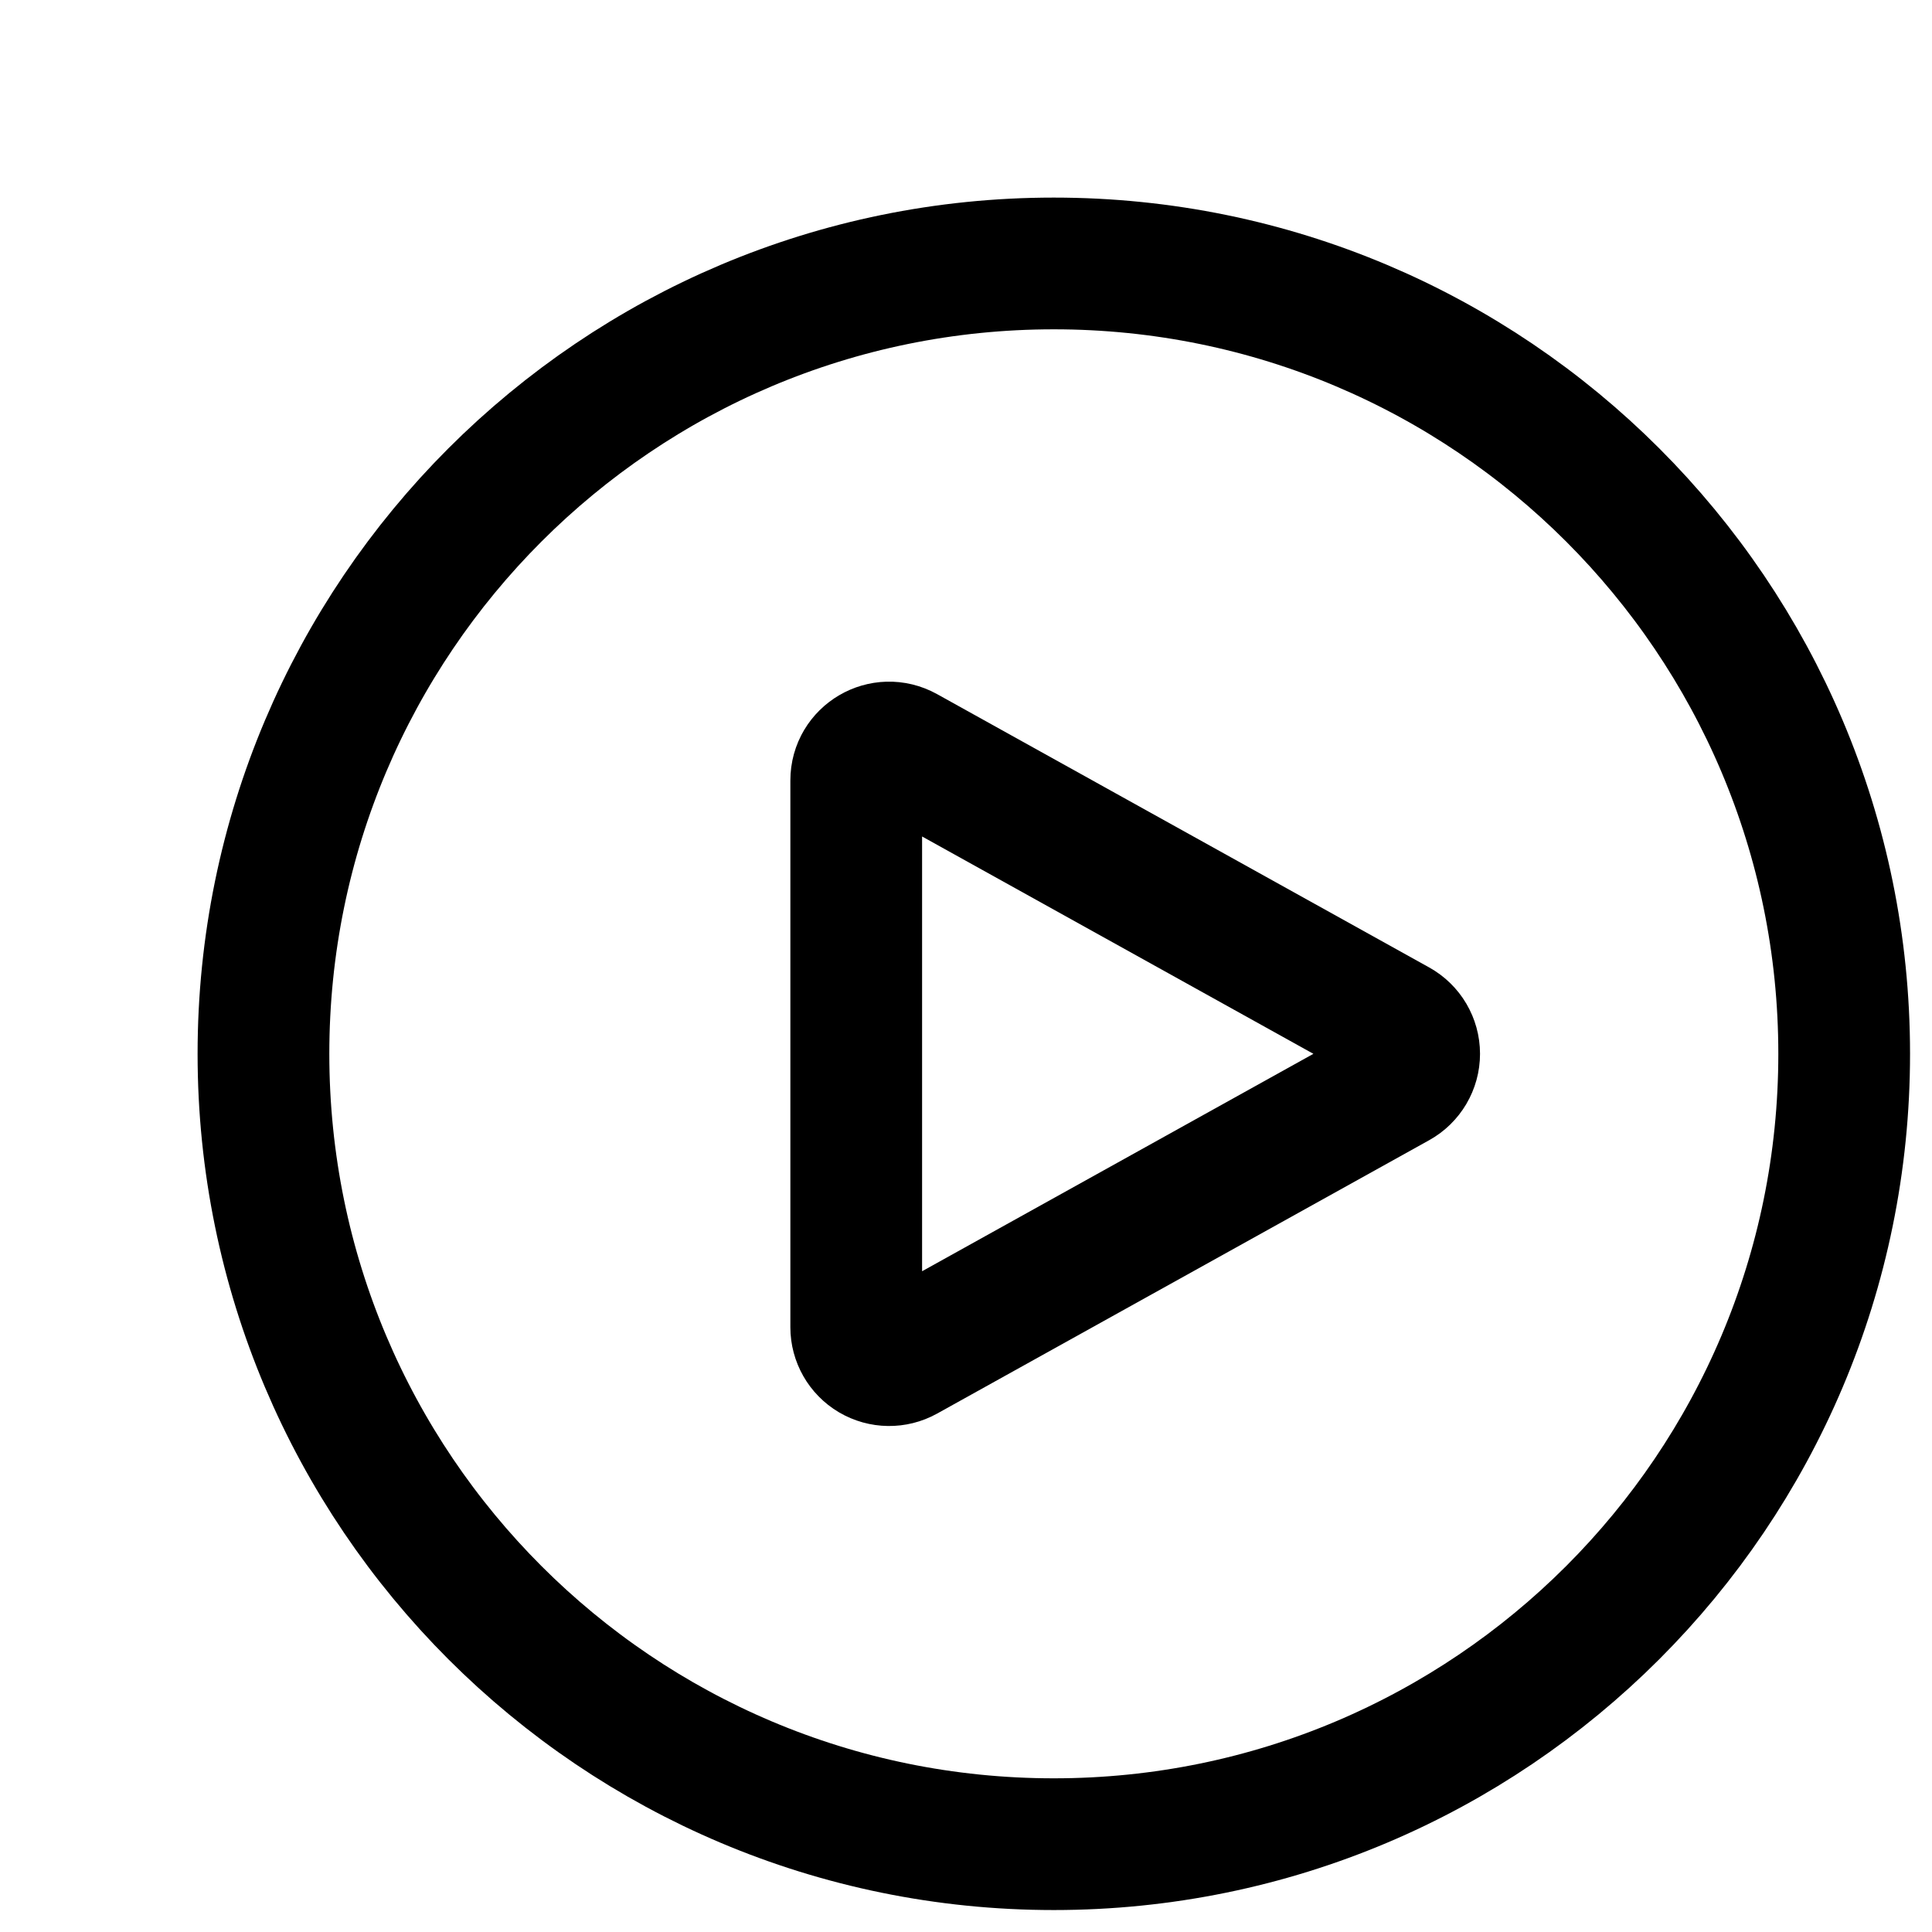
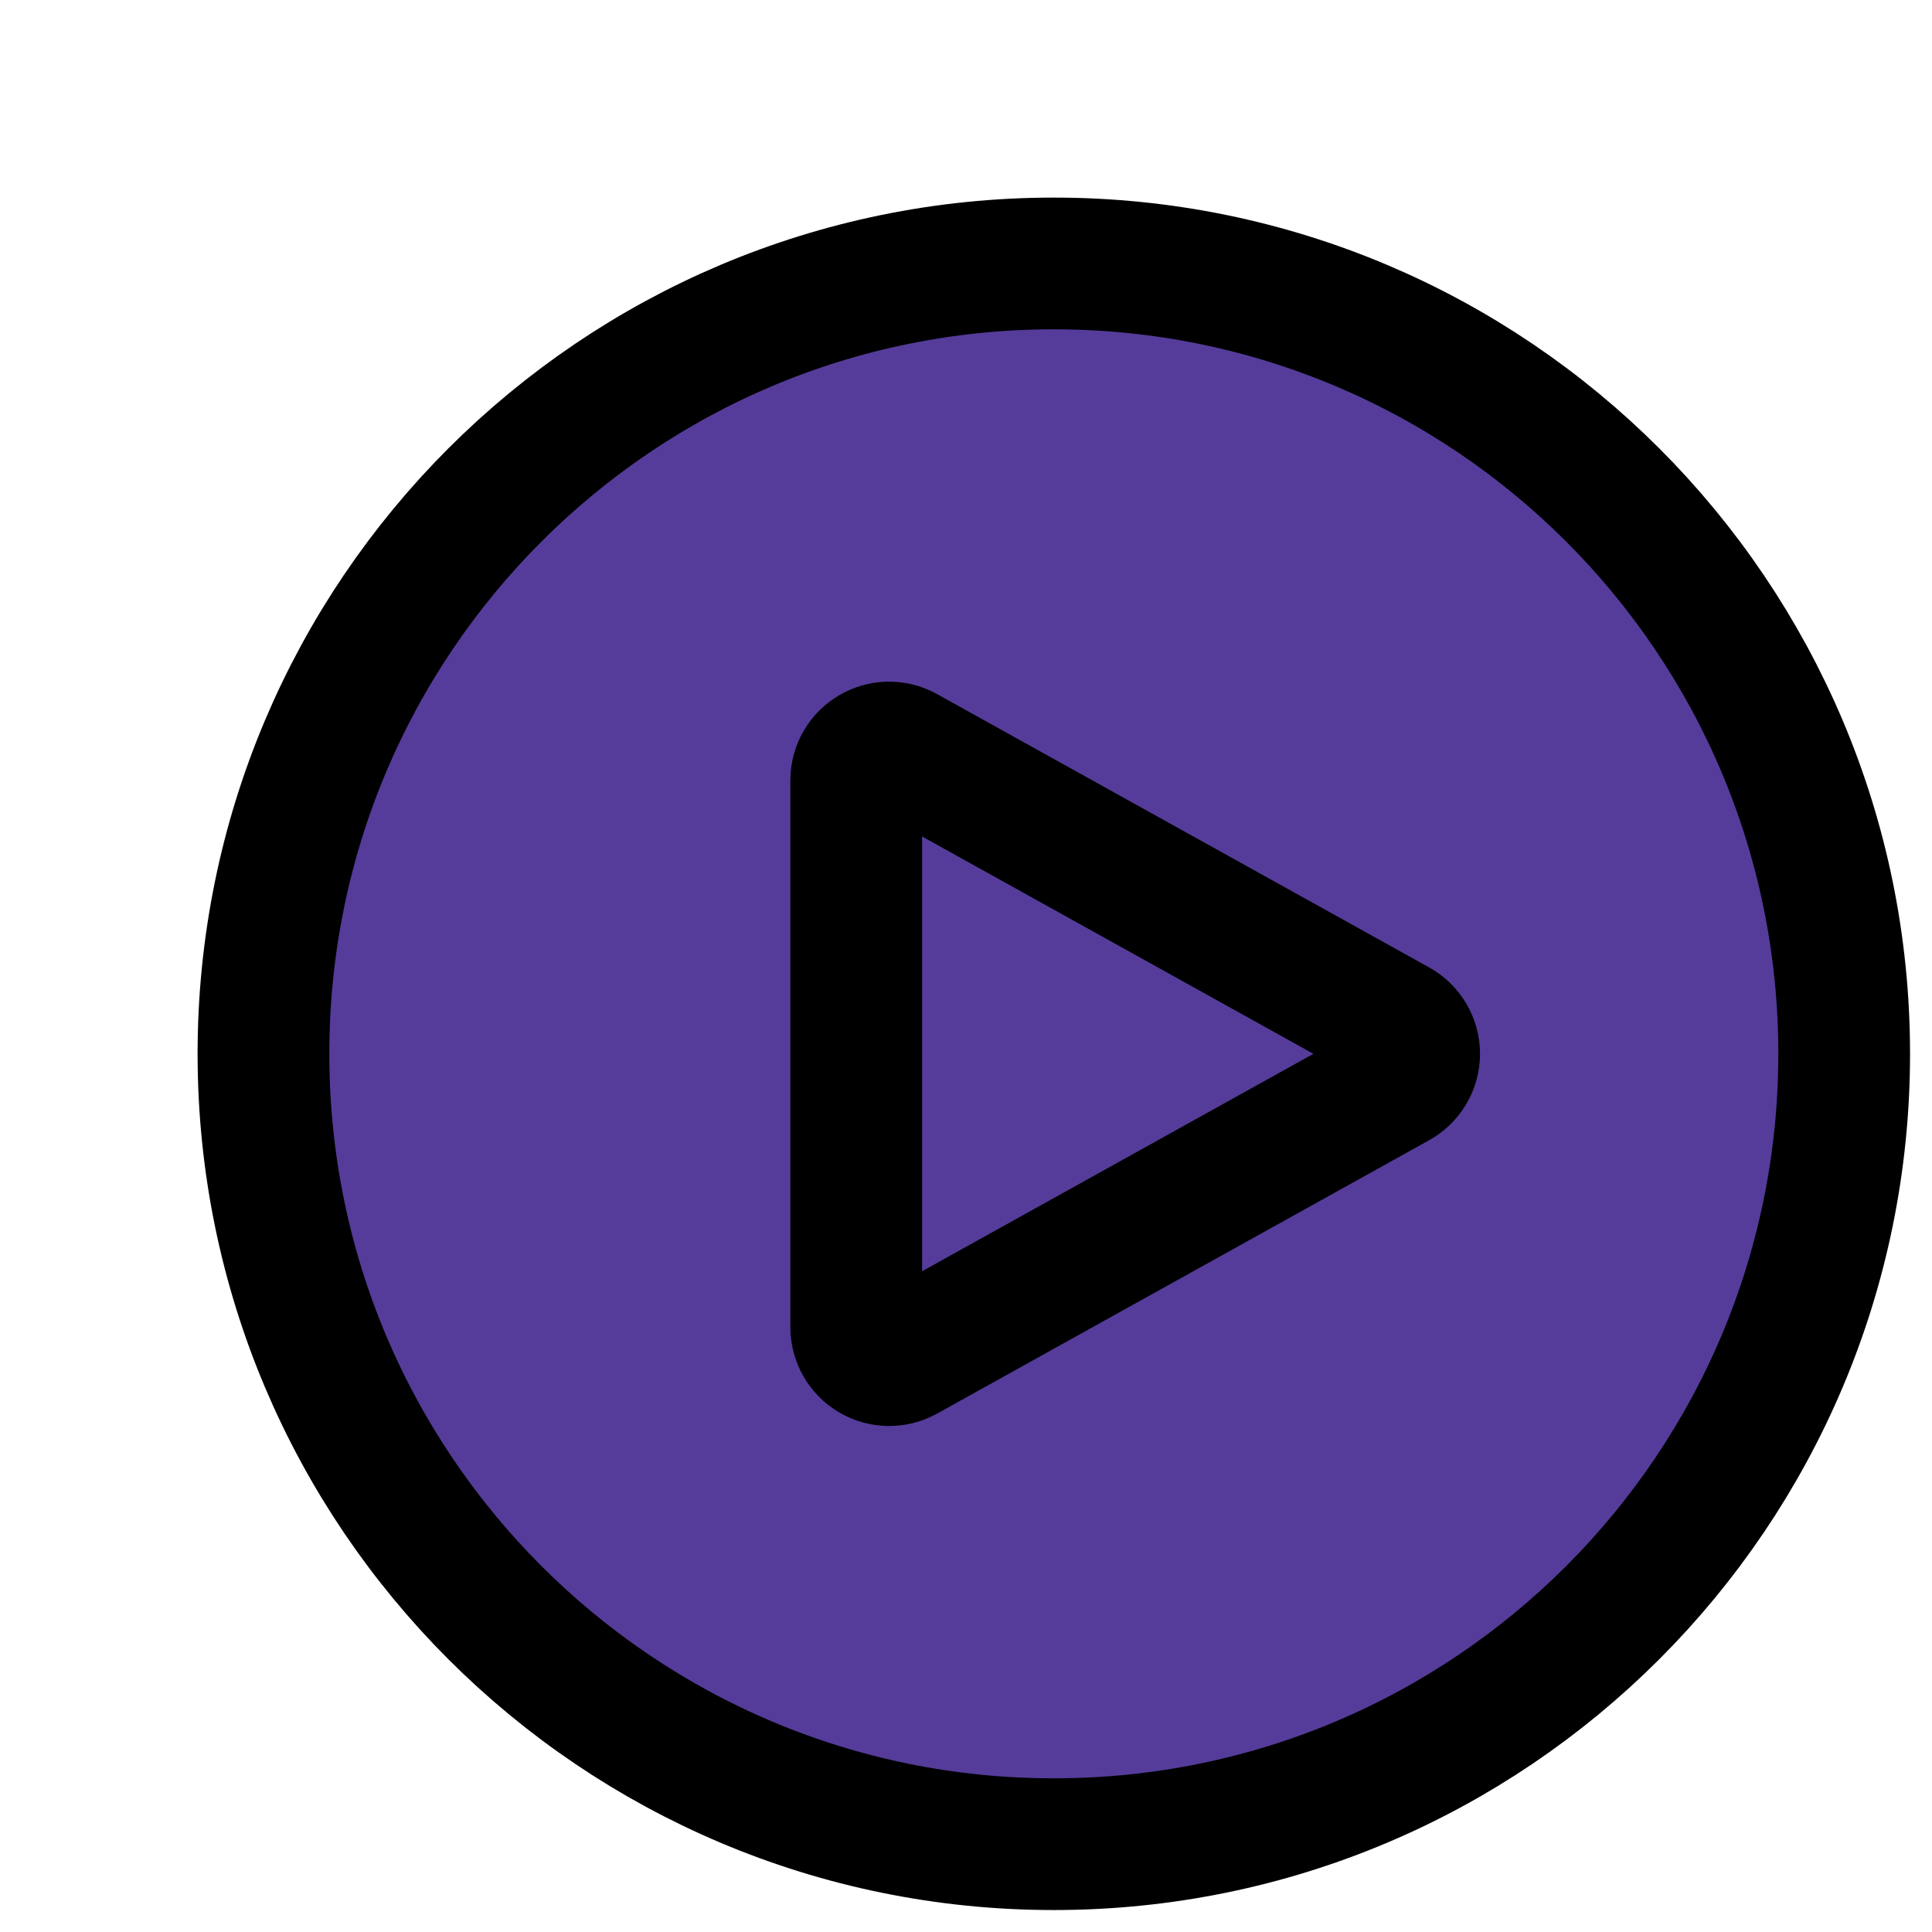
- <svg xmlns="http://www.w3.org/2000/svg" fill="none" viewBox="0 0 22 22" stroke-width="1.5" stroke="currentColor" class="w-8 h-8">
-   <path stroke-linecap="round" stroke-linejoin="round" d="M21 12a9 9 0 11-18 0 9 9 0 0118 0z" />
-   <path stroke-linecap="round" stroke-linejoin="round" d="M15.91 11.672a.375.375 0 010 .656l-5.603 3.113a.375.375 0 01-.557-.328V8.887c0-.286.307-.466.557-.327l5.603 3.112z" />
+ <svg xmlns="http://www.w3.org/2000/svg" fill="#553c9a" viewBox="0 0 22 22" stroke-width="1.5" stroke="currentColor" class="w-8 h-8">
+   <path fill="#553c9a" stroke-linecap="round" stroke-linejoin="round" d="M21 12a9 9 0 11-18 0 9 9 0 0118 0z" />
+   <path fill="#553c9a" stroke-linecap="round" stroke-linejoin="round" d="M15.91 11.672a.375.375 0 010 .656l-5.603 3.113a.375.375 0 01-.557-.328V8.887c0-.286.307-.466.557-.327l5.603 3.112z" />
</svg>
